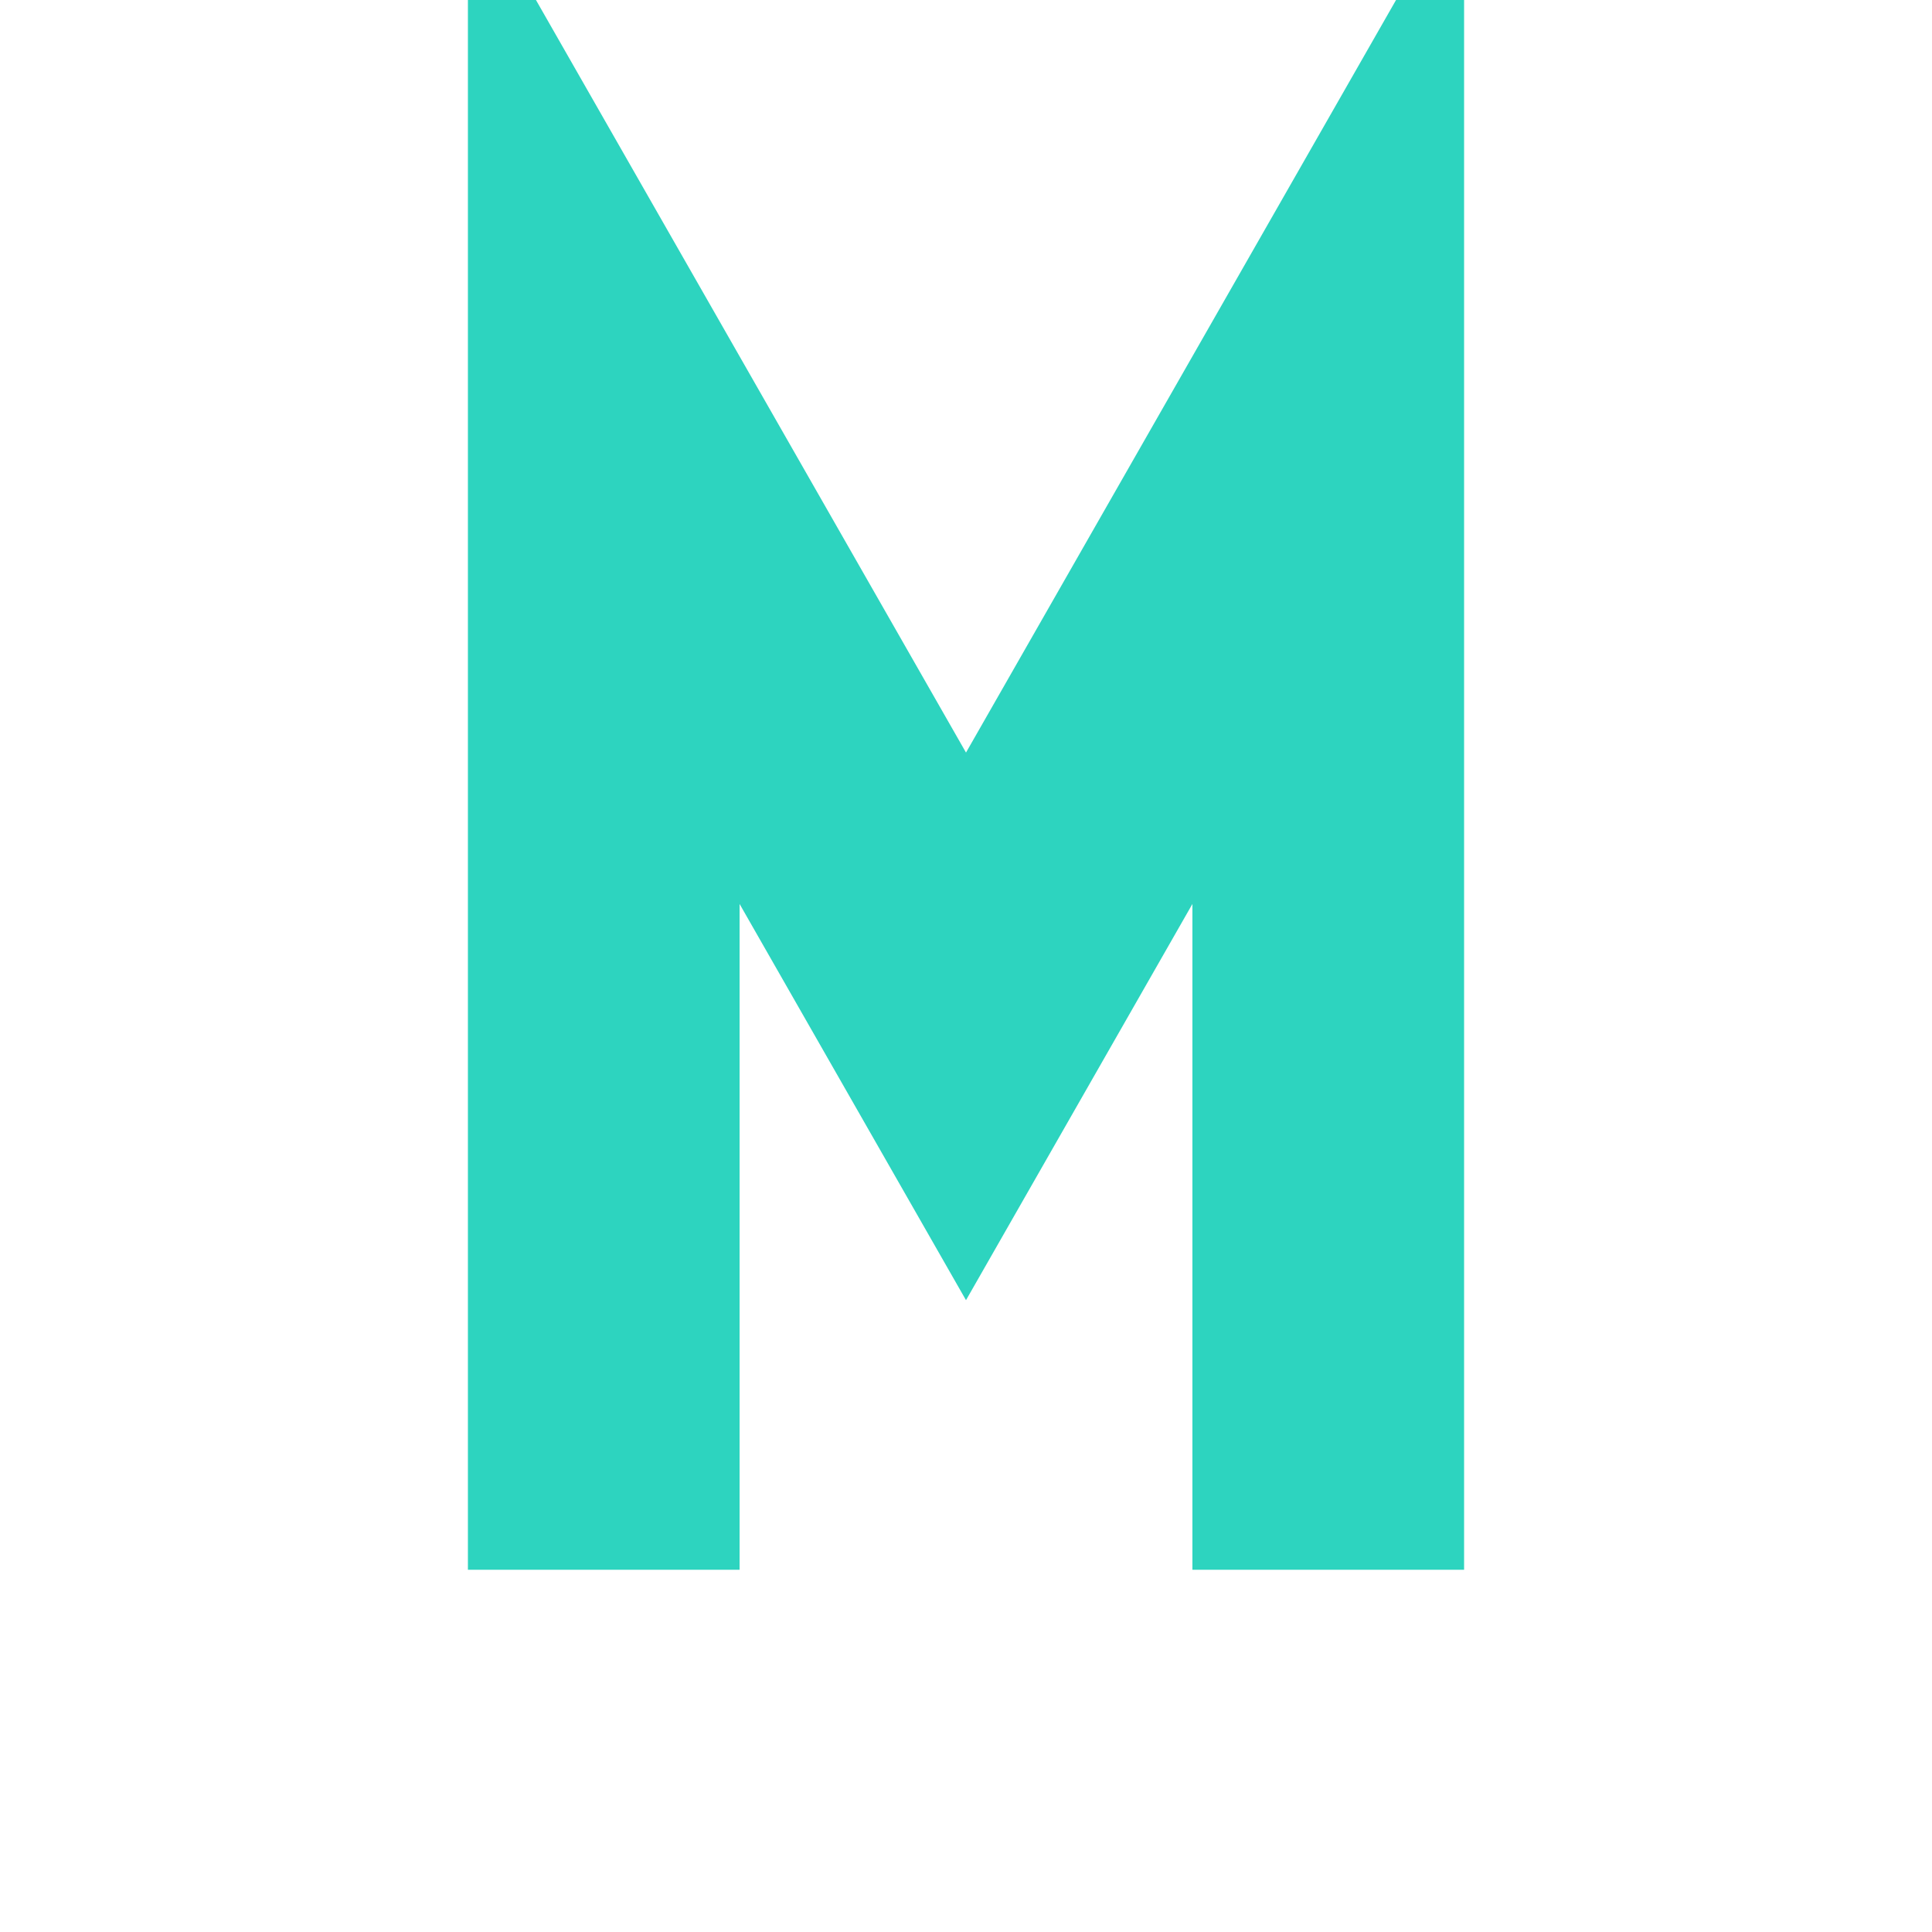
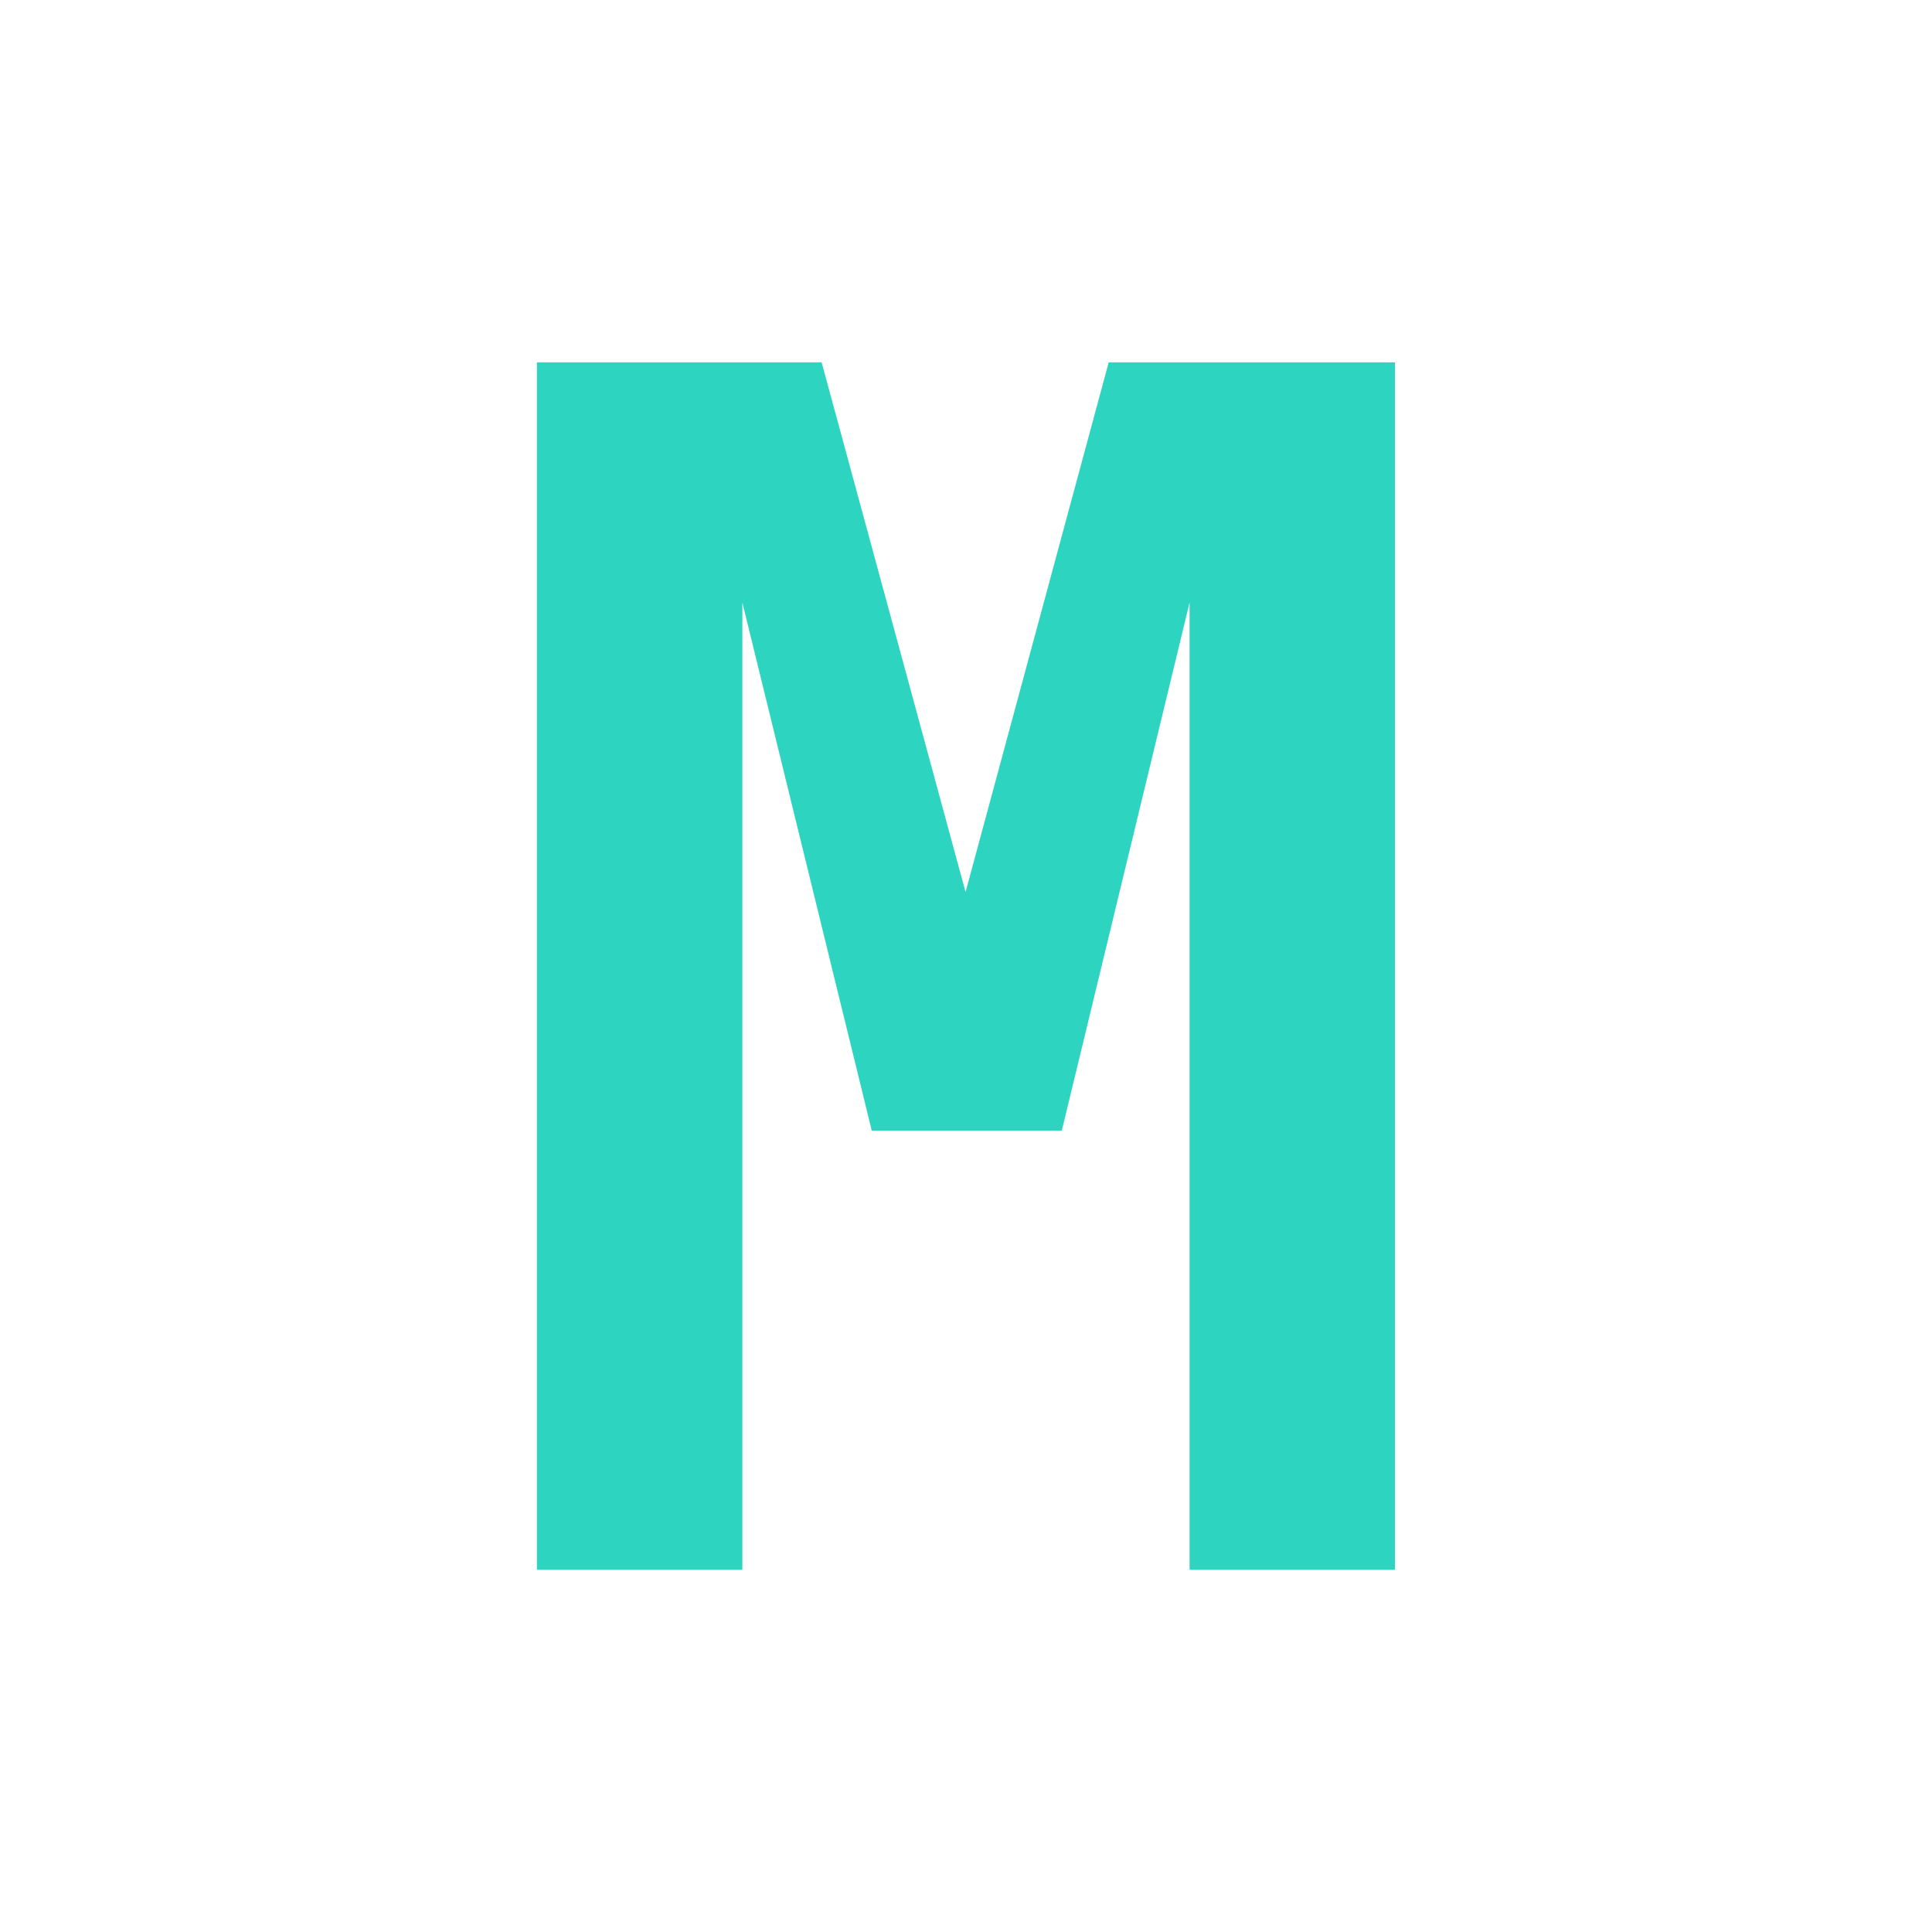
<svg xmlns="http://www.w3.org/2000/svg" width="64" height="64" viewBox="0 0 64 64" fill="none" role="img" aria-label="Manifold">
-   <path d="M20 52 V13 L32 34 L44 13 V52" stroke="#2dd4bf" stroke-width="9" stroke-linejoin="miter" stroke-miterlimit="10" stroke-linecap="butt" />
+   <g transform="translate(15.483 52.0) scale(0.02679 -0.02679)">
+     <path d="M86 1493H438L616 838L793 1493H1147V0H893V1196L735 543H500L340 1196V0H86Z" fill="#2dd4bf" />
+   </g>
</svg>
